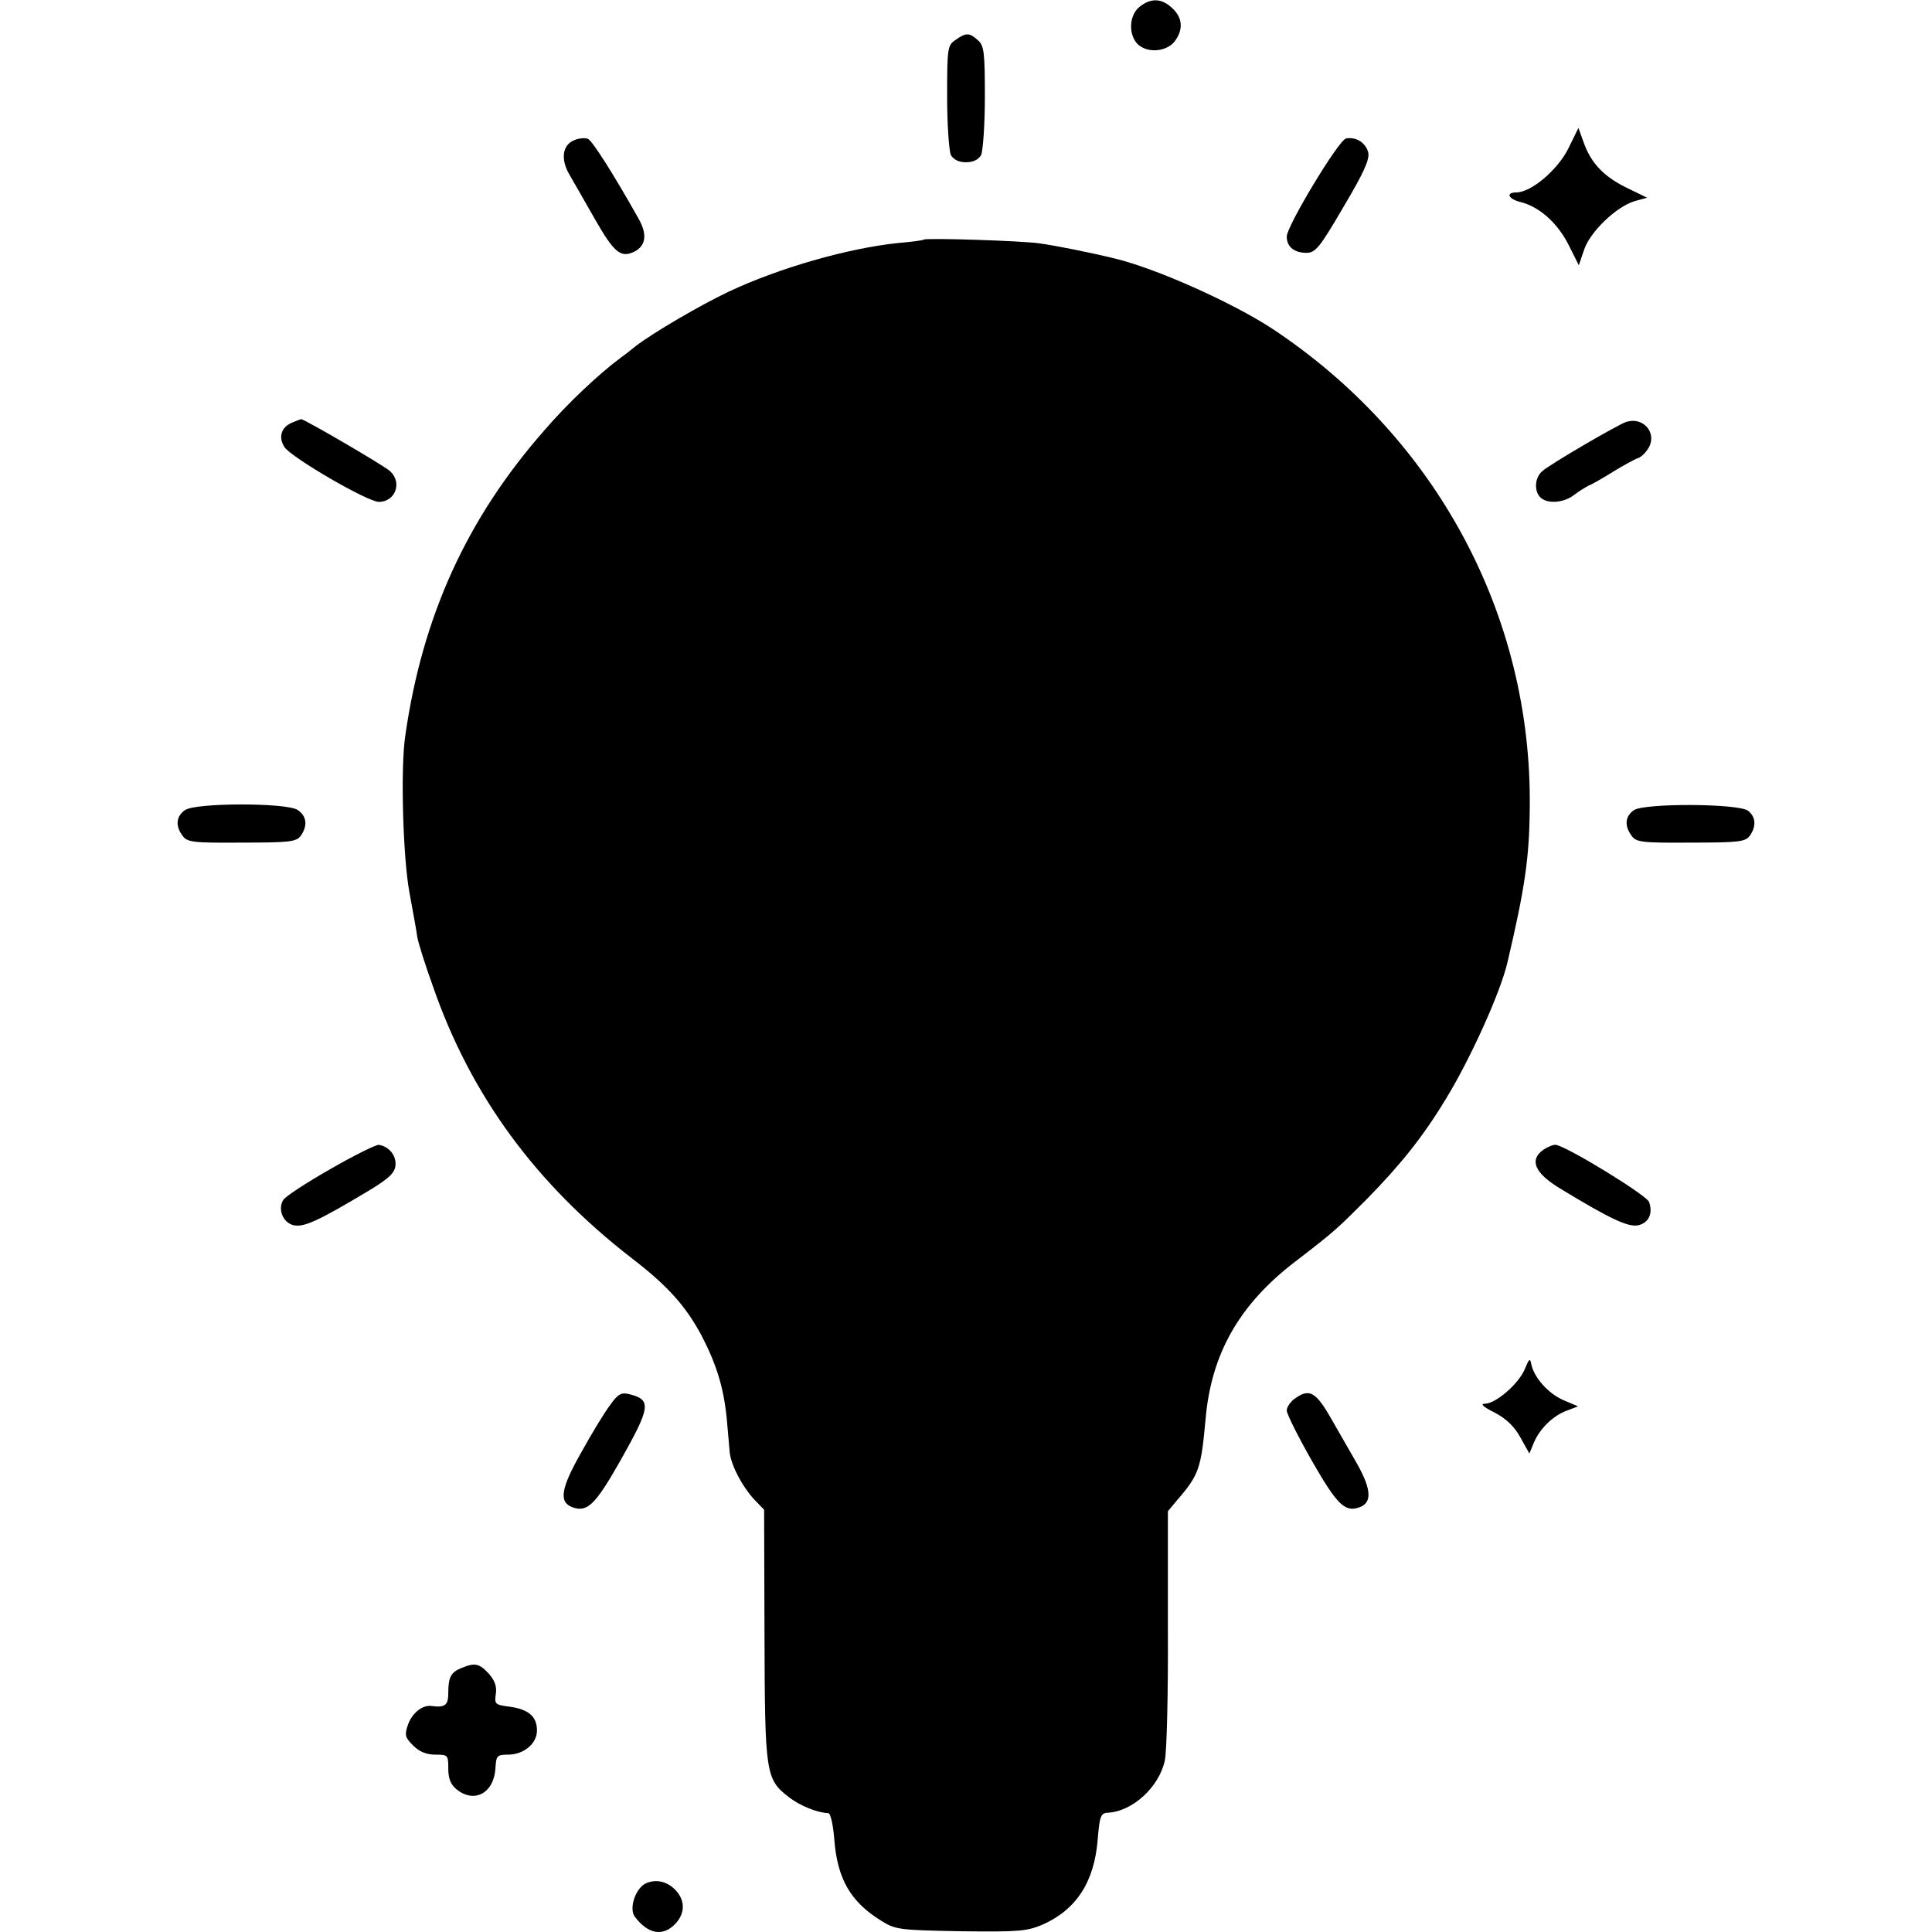
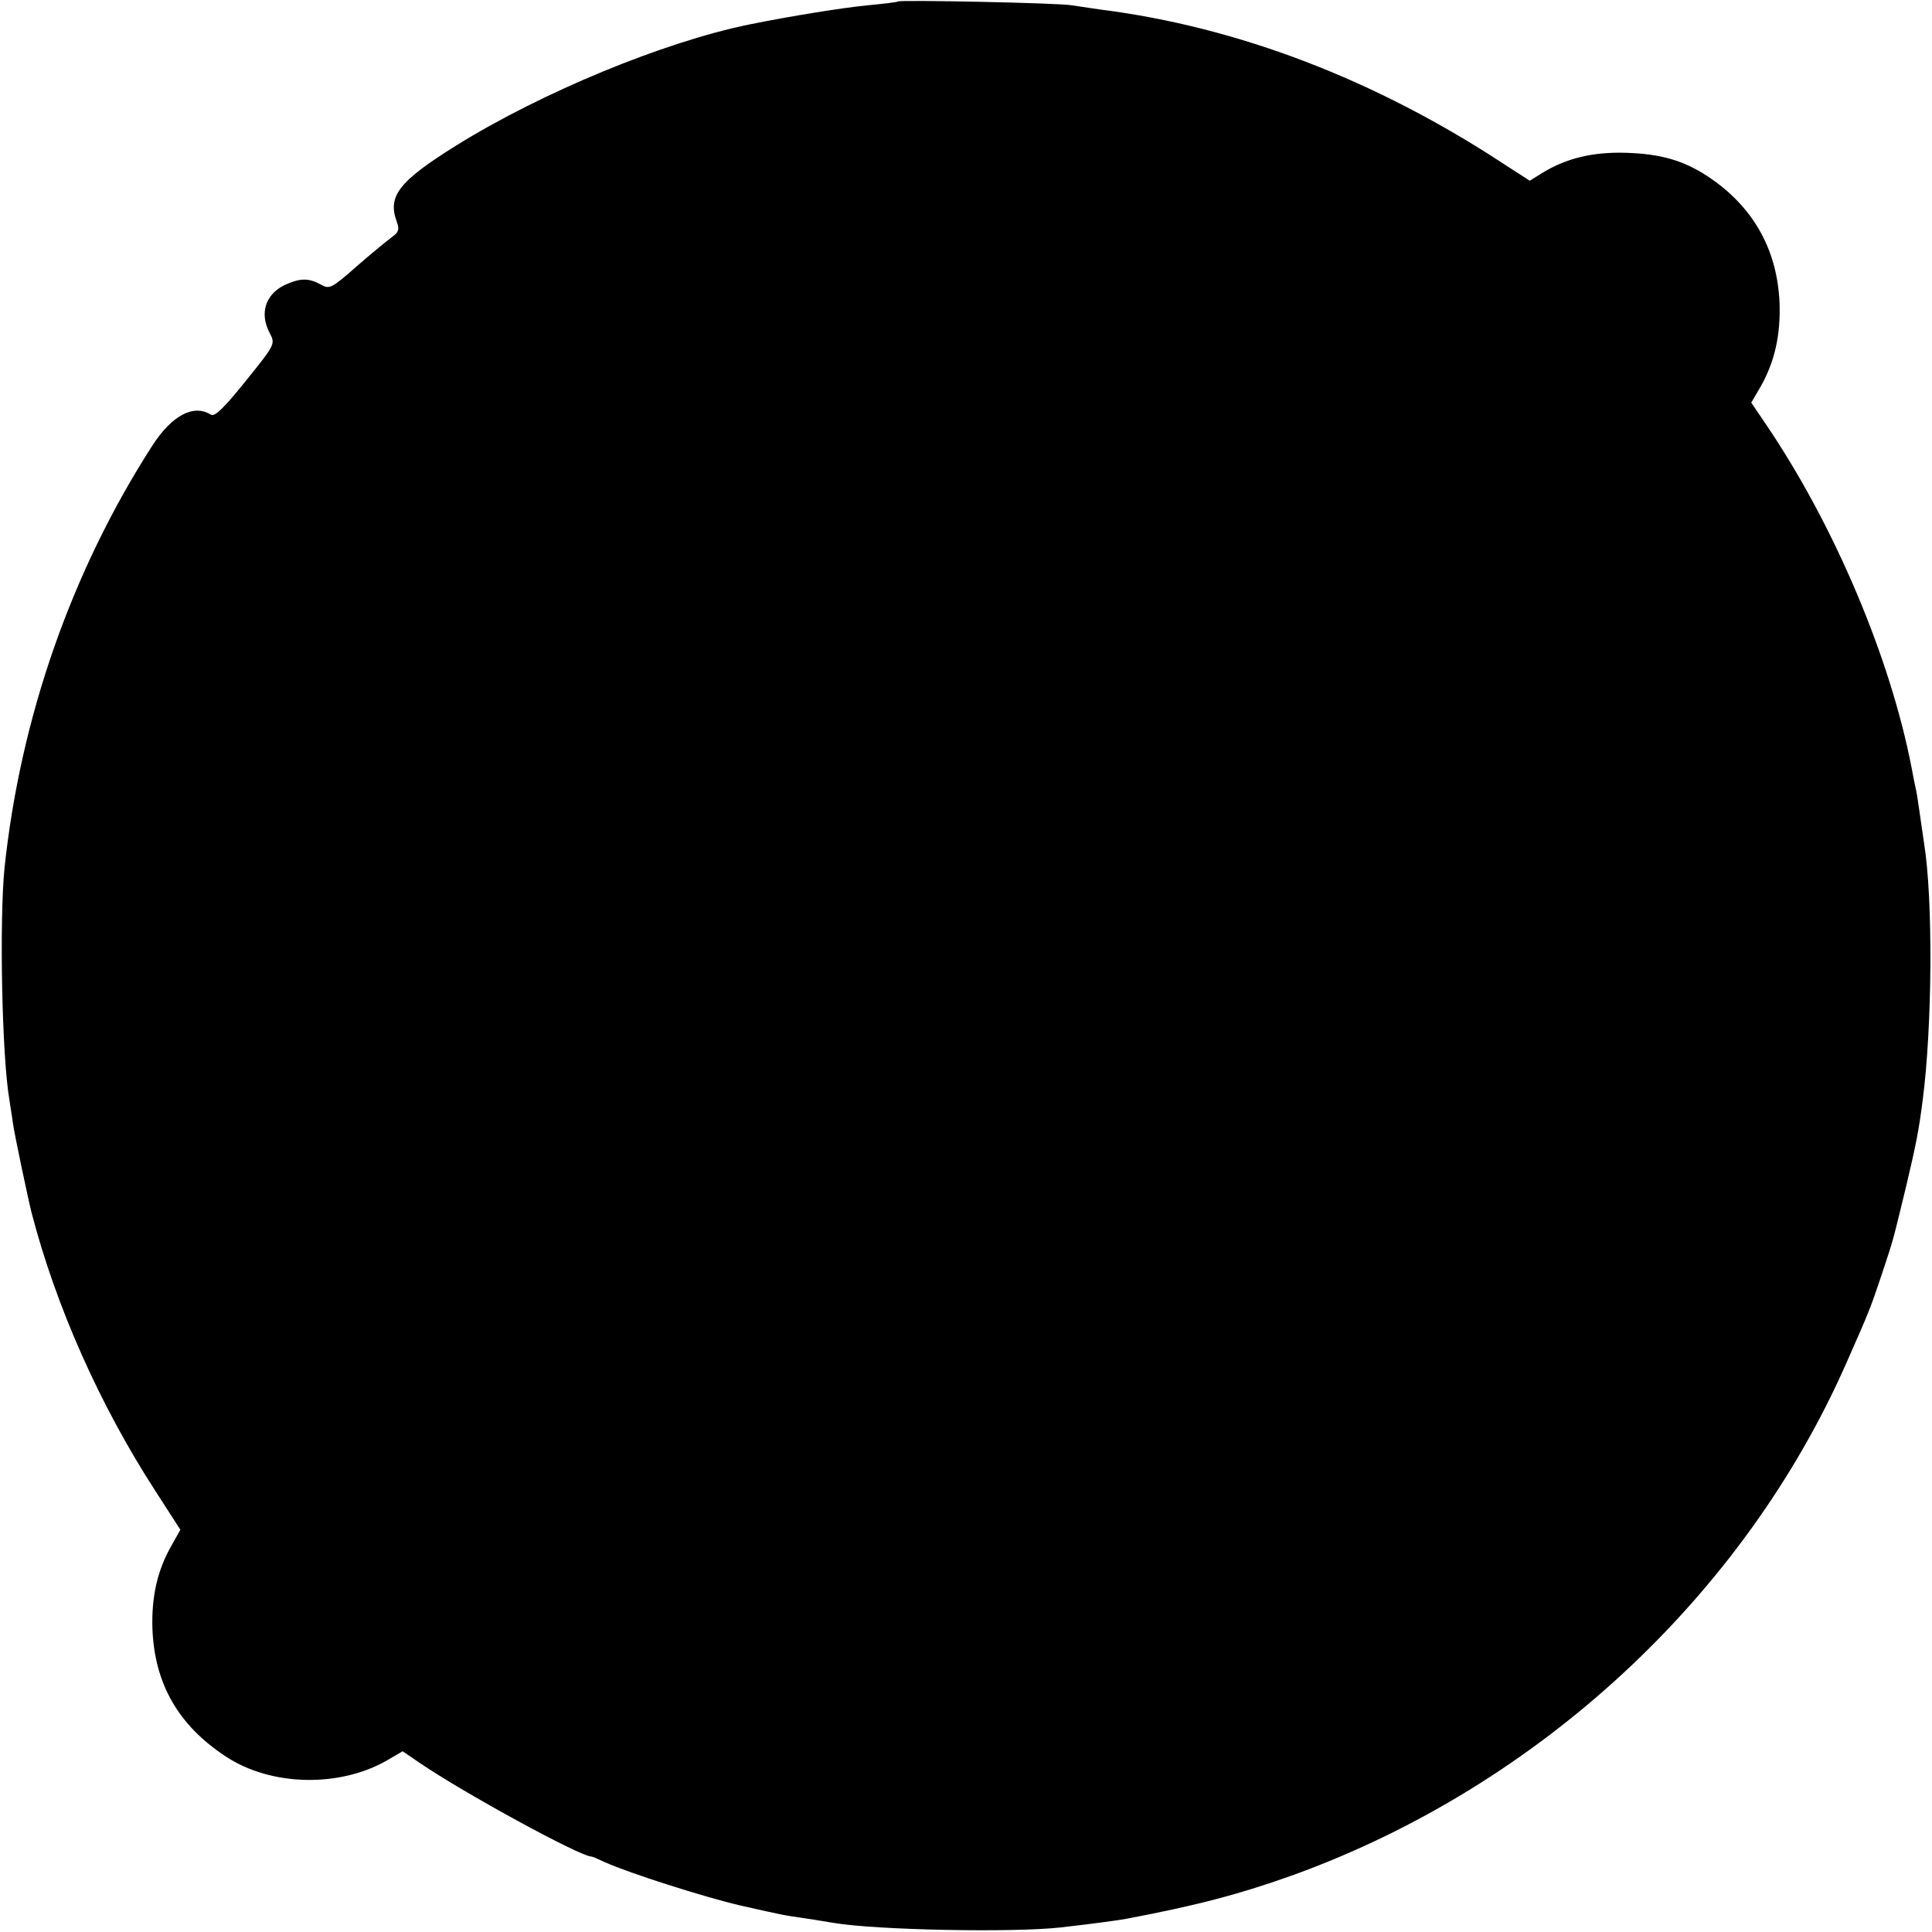
<svg xmlns="http://www.w3.org/2000/svg" version="1.0" width="512pt" height="512pt" viewBox="0 0 512 512" preserveAspectRatio="xMidYMid meet">
  <g transform="translate(0,512) scale(0.1,-0.1)" fill="#000000" stroke="none">
-     <path d="M3020 5102 c-28 -22 -30 -74 -5 -99 25 -24 74 -21 97 6 24 31 23 63 -5 89 -28 27 -57 28 -87 4z" />
-     <path d="M2532 5014 c-21 -14 -22 -22 -22 -150 0 -75 5 -144 10 -155 7 -12 21 -19 40 -19 19 0 33 7 40 19 5 11 10 80 10 154 0 117 -2 136 -18 150 -23 21 -32 21 -60 1z" />
-     <path d="M4156 4726 c-28 -56 -98 -116 -138 -116 -28 0 -21 -17 10 -25 50 -12 98 -54 128 -112 l28 -56 14 41 c16 48 85 114 134 129 l33 9 -45 22 c-69 32 -104 69 -124 127 l-13 36 -27 -55z" />
-     <path d="M1523 4749 c-32 -12 -38 -49 -15 -90 11 -19 41 -71 67 -117 53 -93 70 -106 106 -89 31 16 35 46 11 88 -68 121 -123 207 -134 211 -7 3 -23 2 -35 -3z" />
-     <path d="M3567 4753 c-20 -5 -157 -232 -157 -260 0 -27 20 -43 52 -43 24 0 35 13 98 121 54 91 70 126 66 145 -7 26 -32 42 -59 37z" />
-     <path d="M2448 4485 c-2 -2 -32 -6 -68 -9 -134 -14 -315 -66 -449 -129 -76 -36 -202 -110 -246 -144 -16 -13 -34 -27 -40 -31 -57 -42 -142 -122 -202 -192 -206 -234 -324 -494 -369 -810 -13 -86 -6 -323 11 -415 9 -49 19 -103 21 -119 3 -16 21 -74 41 -129 100 -289 272 -524 528 -722 95 -73 142 -126 184 -204 40 -77 59 -139 67 -221 3 -36 7 -77 8 -91 5 -35 33 -88 64 -122 l27 -28 1 -332 c1 -369 3 -382 65 -430 30 -23 75 -41 104 -42 6 0 13 -31 16 -70 8 -104 43 -165 124 -215 38 -24 49 -25 211 -28 154 -2 176 0 218 18 89 40 136 113 145 225 5 61 8 70 26 71 66 3 137 68 152 139 5 22 9 179 8 350 l0 310 25 30 c58 67 63 84 75 215 15 173 90 304 238 417 104 80 109 85 189 165 89 91 148 164 208 263 65 105 147 286 165 365 46 196 58 276 59 410 6 509 -248 982 -684 1270 -106 69 -307 159 -416 185 -70 17 -156 34 -199 40 -47 7 -301 15 -307 10z" />
-     <path d="M774 4000 c-29 -12 -37 -39 -20 -65 19 -28 220 -145 250 -145 44 0 63 52 29 82 -17 15 -229 139 -235 137 -2 0 -12 -4 -24 -9z" />
-     <path d="M4310 4002 c-22 -7 -202 -112 -222 -130 -21 -17 -23 -53 -6 -70 18 -18 62 -15 89 6 13 10 31 21 39 25 8 3 38 20 65 37 28 17 57 33 66 36 9 3 22 16 29 29 21 39 -16 81 -60 67z" />
-     <path d="M490 2973 c-23 -16 -26 -42 -6 -68 12 -17 28 -19 156 -18 127 0 145 2 157 18 19 27 16 53 -9 69 -32 19 -270 19 -298 -1z" />
-     <path d="M4330 2973 c-23 -16 -26 -41 -6 -68 12 -17 28 -19 156 -18 127 0 145 2 157 18 18 25 16 50 -4 66 -23 20 -275 21 -303 2z" />
-     <path d="M874 2021 c-63 -36 -120 -73 -124 -82 -14 -25 0 -59 28 -66 27 -6 65 11 200 92 51 31 68 46 70 66 3 26 -17 51 -44 55 -7 1 -66 -28 -130 -65z" />
-     <path d="M4090 2073 c-38 -27 -23 -62 45 -103 133 -81 181 -103 207 -97 28 7 39 32 28 62 -7 18 -217 147 -247 151 -6 1 -21 -5 -33 -13z" />
-     <path d="M4041 1492 c-16 -39 -77 -92 -106 -92 -13 0 -5 -8 25 -23 31 -16 53 -37 69 -66 l24 -43 12 29 c16 38 52 72 88 85 l29 11 -40 17 c-40 18 -77 60 -84 95 -3 17 -6 14 -17 -13z" />
-     <path d="M1618 1398 c-14 -18 -49 -75 -77 -126 -54 -95 -61 -132 -25 -146 40 -15 61 5 128 123 80 142 83 161 25 176 -22 6 -31 1 -51 -27z" />
-     <path d="M3432 1414 c-12 -8 -22 -23 -22 -32 0 -9 30 -69 67 -134 67 -117 88 -137 127 -122 34 13 30 51 -14 126 -23 40 -51 89 -62 108 -41 72 -58 81 -96 54z" />
-     <path d="M1224 700 c-29 -11 -36 -25 -36 -66 0 -33 -8 -40 -45 -35 -24 3 -51 -19 -62 -50 -9 -27 -8 -33 14 -55 16 -16 35 -24 59 -24 33 0 34 -1 34 -37 0 -26 6 -42 22 -55 47 -38 99 -10 103 56 2 33 4 36 33 36 42 0 77 29 77 64 0 37 -22 56 -72 63 -39 5 -41 7 -37 34 3 20 -3 36 -19 54 -25 27 -37 29 -71 15z" />
-     <path d="M1714 130 c-29 -11 -48 -67 -32 -89 35 -47 75 -54 108 -19 25 27 26 59 3 86 -22 25 -51 33 -79 22z" />
+     <path d="M2379 5116 c-2 -2 -38 -6 -79 -10 -64 -6 -207 -29 -315 -51 -225 -46 -548 -179 -775 -320 -154 -96 -184 -135 -158 -204 7 -19 4 -27 -13 -39 -12 -9 -54 -43 -94 -78 -67 -59 -72 -61 -95 -48 -33 18 -55 17 -95 -1 -52 -25 -68 -76 -40 -128 15 -29 14 -30 -64 -127 -58 -72 -82 -95 -92 -89 -46 29 -104 -2 -156 -83 -214 -333 -349 -721 -391 -1118 -14 -140 -7 -501 13 -615 2 -16 7 -43 9 -60 3 -25 41 -205 50 -240 64 -246 180 -508 327 -735 l67 -104 -23 -41 c-38 -66 -54 -137 -51 -223 6 -145 69 -254 193 -336 120 -80 302 -84 429 -11 l41 24 44 -30 c120 -82 427 -249 456 -249 3 0 19 -7 36 -15 64 -29 265 -93 360 -115 120 -27 111 -25 172 -34 28 -4 61 -10 75 -12 113 -19 473 -26 600 -12 96 11 153 19 175 23 190 36 303 66 445 117 649 236 1192 739 1464 1358 61 138 62 141 92 230 35 106 28 83 64 230 28 118 35 154 45 232 26 197 28 536 4 683 -4 28 -10 68 -13 90 -3 22 -7 47 -9 55 -2 8 -7 33 -11 55 -56 290 -203 640 -385 909 l-40 59 24 41 c38 66 54 138 51 223 -6 143 -71 257 -191 336 -64 42 -124 59 -214 62 -89 3 -160 -14 -225 -54 l-32 -20 -65 42 c-343 226 -709 366 -1075 412 -27 4 -60 9 -74 11 -29 6 -456 15 -461 10z" />
  </g>
</svg>
